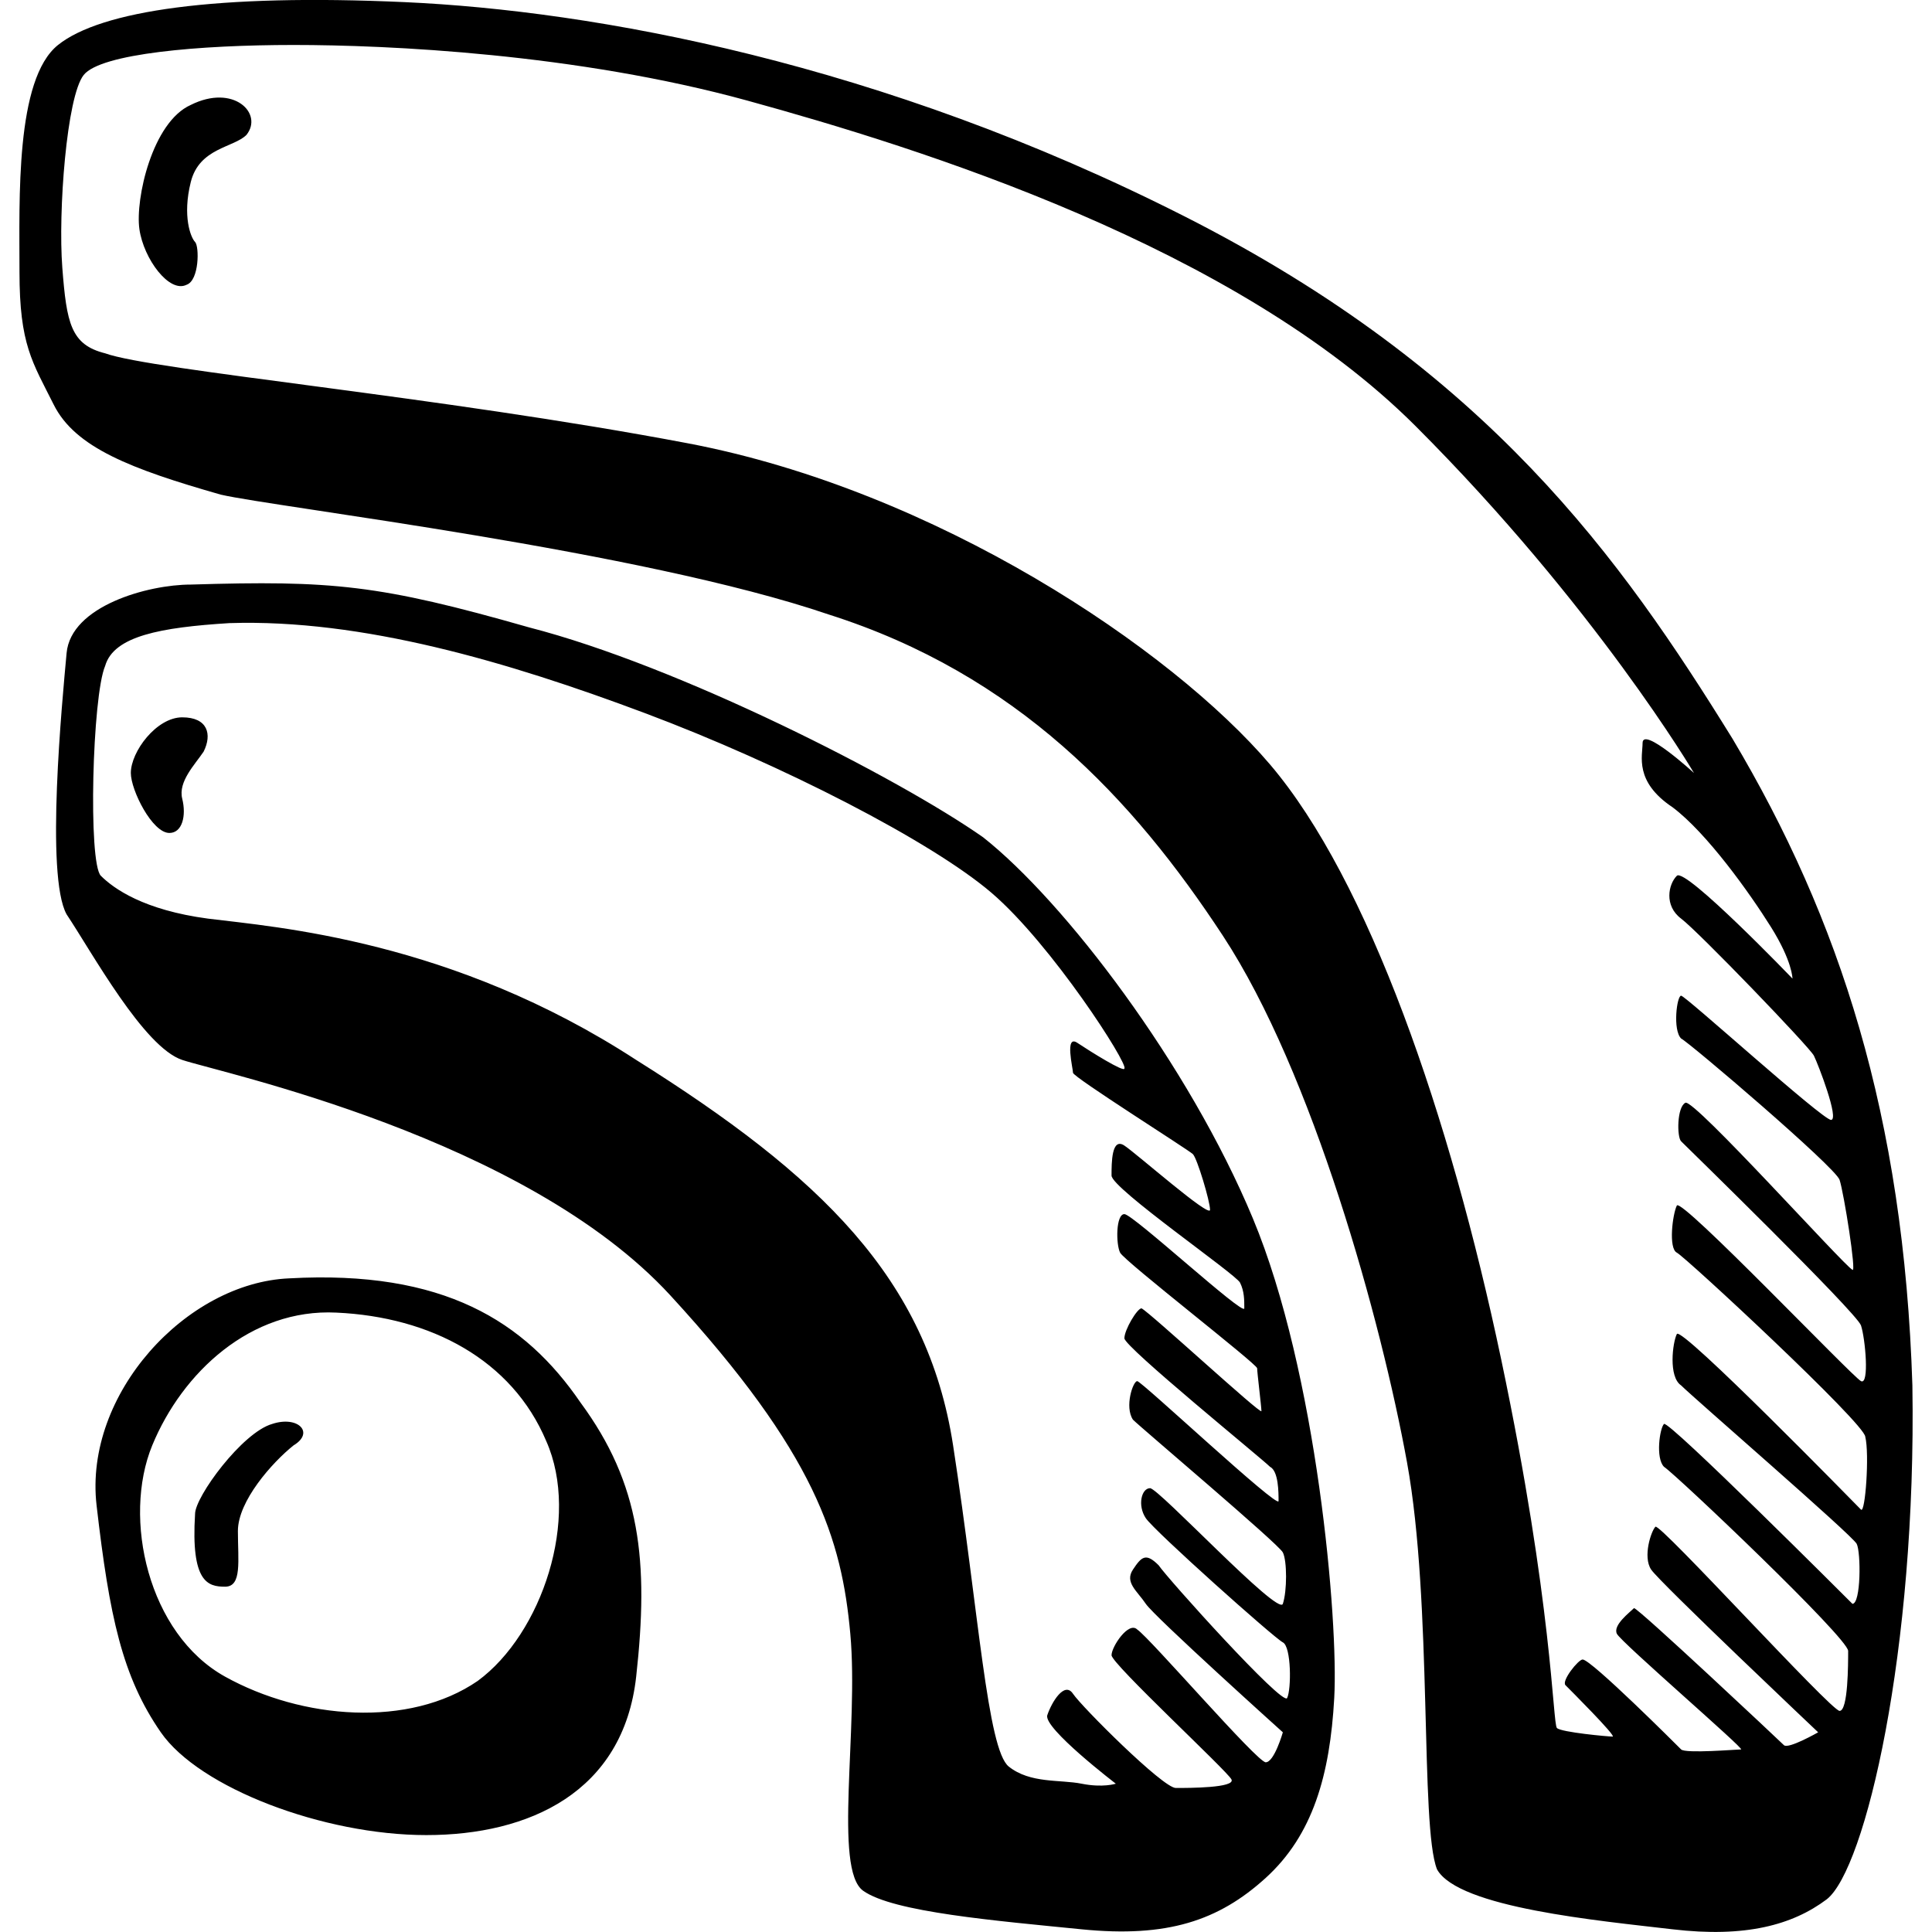
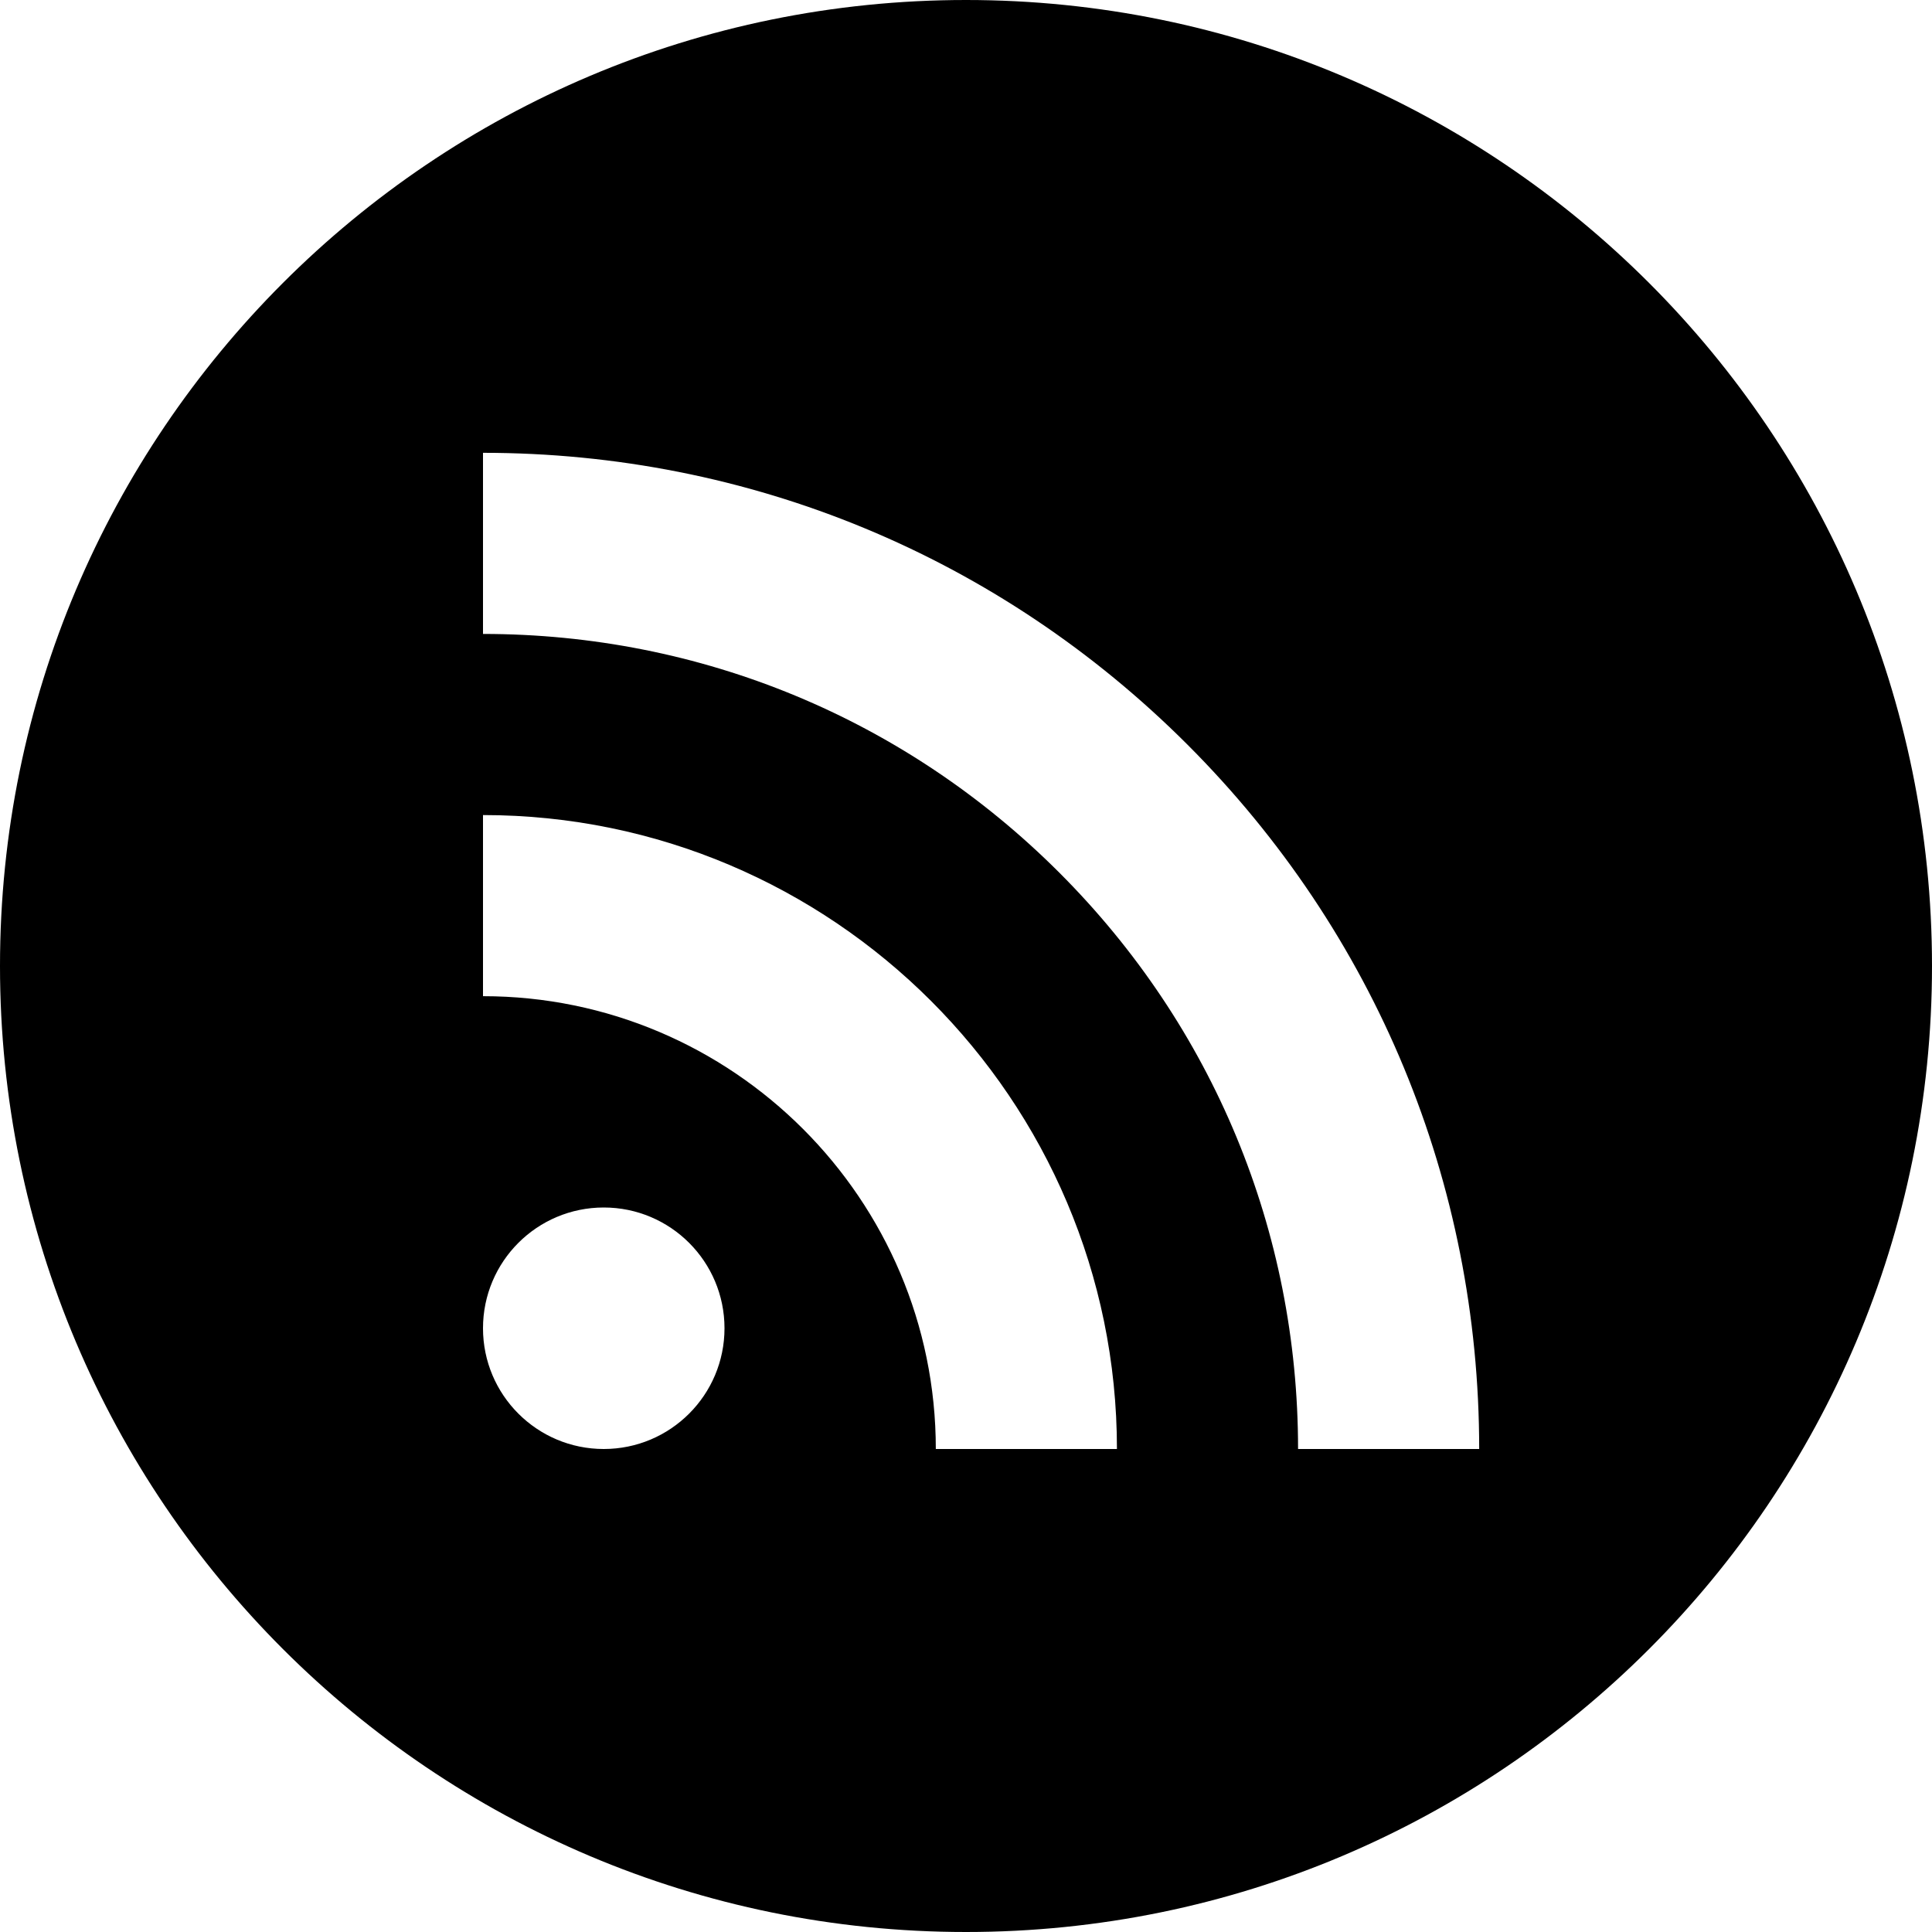
- <svg xmlns="http://www.w3.org/2000/svg" viewBox="0 0 45.113 45.113">
-   <path d="M6.755 29.85c-2.4.1-4.8 2.7-4.5 5.3s.6 4 1.5 5.3 3.8 2.4 6.2 2.4 4.6-1 4.9-3.7.1-4.5-1.3-6.4c-1.3-1.9-3.2-3.1-6.8-2.9zm4.4 9.4c-1.6 1.1-4.1.9-5.9-.1-1.8-1-2.4-3.7-1.7-5.4s2.3-3.2 4.3-3.1c2.2.1 4.1 1.1 4.9 3 .8 1.8-.1 4.5-1.6 5.6zm33.5-6.9c-.2-6.3-1.7-10.9-4.2-15.1-2.6-4.2-5.7-8.6-12.8-12.2-7.1-3.6-13.8-4.8-18.2-5s-7.1.2-8.1 1-.9 3.6-.9 5.3.3 2.1.8 3.1 1.8 1.5 3.9 2.1c1.3.3 9.8 1.3 14.2 2.8 4.4 1.4 7.1 4.3 9.2 7.5 2.1 3.2 3.7 9 4.3 12.3s.3 8.5.7 9.5c.5.9 3.8 1.2 5.5 1.4s2.8-.1 3.6-.7c.9-.7 2.1-5.8 2-12zm-1.2 2.9c-.1-.1-4.2-4.3-4.3-4.1s-.2 1 .1 1.2c.3.3 4 3.5 4.1 3.7s.1 1.4-.1 1.4c-.1-.1-4.3-4.3-4.4-4.2s-.2.8 0 1c.3.2 4.3 4 4.3 4.3s0 1.4-.2 1.4-4.2-4.4-4.3-4.3-.3.7-.1 1 3.9 3.8 3.9 3.8-.7.4-.8.3c-.1-.1-3.4-3.2-3.5-3.2-.1.1-.5.4-.4.6.1.2 3 2.7 2.9 2.7s-1.3.1-1.4 0-2.1-2.1-2.3-2.1c-.1 0-.5.5-.4.6s1.2 1.2 1.1 1.2-1.2-.1-1.3-.2-.1-2.9-1.3-8.6c-1.2-5.7-3.1-11.2-5.4-13.9-2.3-2.7-7.8-6.4-13.6-7.5s-12.5-1.7-13.6-2.1c-.8-.2-.9-.7-1-2s.1-4 .5-4.5 2.7-.7 4.9-.7 6.6.2 10.6 1.3 11.4 3.4 15.6 7.6c4.2 4.2 6.5 8.1 6.5 8.1s-1.2-1.1-1.2-.7c0 .3-.2.9.7 1.5.8.6 1.8 2 2.3 2.8s.5 1.2.5 1.2-2.5-2.6-2.7-2.4c-.2.2-.3.7.1 1 .4.3 3 3 3.1 3.2s.6 1.5.4 1.5-3.4-2.9-3.5-2.9-.2.8 0 1c.2.1 3.6 3 3.7 3.3.1.3.4 2.2.3 2.1-.2-.1-3.7-4-3.9-3.9s-.2.8-.1.9c.1.1 4.1 4 4.2 4.3.1.3.2 1.4 0 1.3-.2-.1-4.2-4.3-4.3-4.1s-.2 1 0 1.1 4.4 4 4.4 4.3c.1.4 0 1.8-.1 1.7zm-20.5-15.7c-2-1.4-7.1-4-10.6-4.9-3.5-1-4.6-1.1-7.9-1-1 0-2.8.5-2.9 1.6-.1 1.1-.5 5.2 0 6.1.6.9 1.8 3.1 2.7 3.4.9.3 8 1.8 11.4 5.5s4 5.7 4.2 7.9-.4 5.5.3 6 3.1.7 5.1.9 3.2-.2 4.3-1.2 1.5-2.4 1.6-4.2-.4-7.6-1.9-11.2-4.4-7.4-6.3-8.9zm6.5 13.4c0 .1-2.6-2.3-2.8-2.4-.1 0-.4.5-.4.7s3.2 2.8 3.4 3c.2.1.2.6.2.8s-3.2-2.8-3.3-2.8-.3.6-.1.9c.2.2 3.4 2.9 3.5 3.1s.1.9 0 1.2-2.9-2.7-3.1-2.7c-.2 0-.3.4-.1.7s3 2.8 3.2 2.9c.2.1.2 1.1.1 1.3-.1.2-2.8-2.8-3-3.1-.3-.3-.4-.2-.6.1s.1.5.3.8 3.2 3 3.2 3-.2.7-.4.7-2.7-2.9-3-3.1c-.2-.2-.6.4-.6.6 0 .2 2.7 2.7 2.8 2.9s-1 .2-1.3.2-2.2-1.9-2.4-2.2-.5.2-.6.5 1.6 1.6 1.6 1.6-.3.1-.8 0-1.2 0-1.7-.4-.7-3.6-1.3-7.5-3.1-6.3-7.4-9c-4.3-2.8-8.4-3.1-10-3.3-1.5-.2-2.2-.7-2.5-1s-.2-4.2.1-4.9c.2-.7 1.3-.9 2.9-1 3.1-.1 6.5.9 9.7 2.1 3.2 1.2 6.7 3 8.1 4.2 1.4 1.2 3.2 4 3.1 4.1 0 .1-.8-.4-1.1-.6s-.1.6-.1.7 2.7 1.8 2.8 1.9.4 1.1.4 1.3-1.7-1.3-2-1.5-.3.4-.3.7 2.9 2.3 3 2.5.1.4.1.6c0 .2-2.6-2.2-2.8-2.2s-.2.7-.1.9c.1.2 3.2 2.6 3.2 2.7 0 .1.1.9.1 1zm-25-30.5c-.9.4-1.3 2.2-1.2 2.9s.7 1.5 1.1 1.3c.3-.1.3-.9.2-1s-.3-.6-.1-1.4c.2-.8 1-.8 1.3-1.1.4-.5-.3-1.2-1.3-.7zm-.2 14.3c-.6 0-1.2.8-1.2 1.3 0 .4.5 1.4.9 1.4.3 0 .4-.4.3-.8s.3-.8.5-1.1c.2-.4.1-.8-.5-.8zm2.1 16.5c-.7.2-1.8 1.7-1.8 2.1-.1 1.6.3 1.7.7 1.7s.3-.6.3-1.3.8-1.6 1.3-2c.5-.3.1-.7-.5-.5z" />
+ <svg xmlns="http://www.w3.org/2000/svg" width="512" height="512" viewBox="0 0 512 512">
+   <path d="M256 0C114.615 0 0 114.615 0 256s114.615 256 256 256 256-114.615 256-256S397.385 0 256 0zm-96 384c-17.673 0-32-14.327-32-32s14.327-32 32-32 32 14.327 32 32-14.327 32-32 32zm88 0c0-66.168-53.832-120-120-120v-48c92.636 0 168 75.364 168 168h-48zm96 0c0-57.695-22.47-111.938-63.266-152.735C239.938 190.468 185.696 168 128 168v-48c70.517 0 136.812 27.46 186.678 77.324C364.538 247.187 392 313.482 392 384h-48z" />
</svg>
